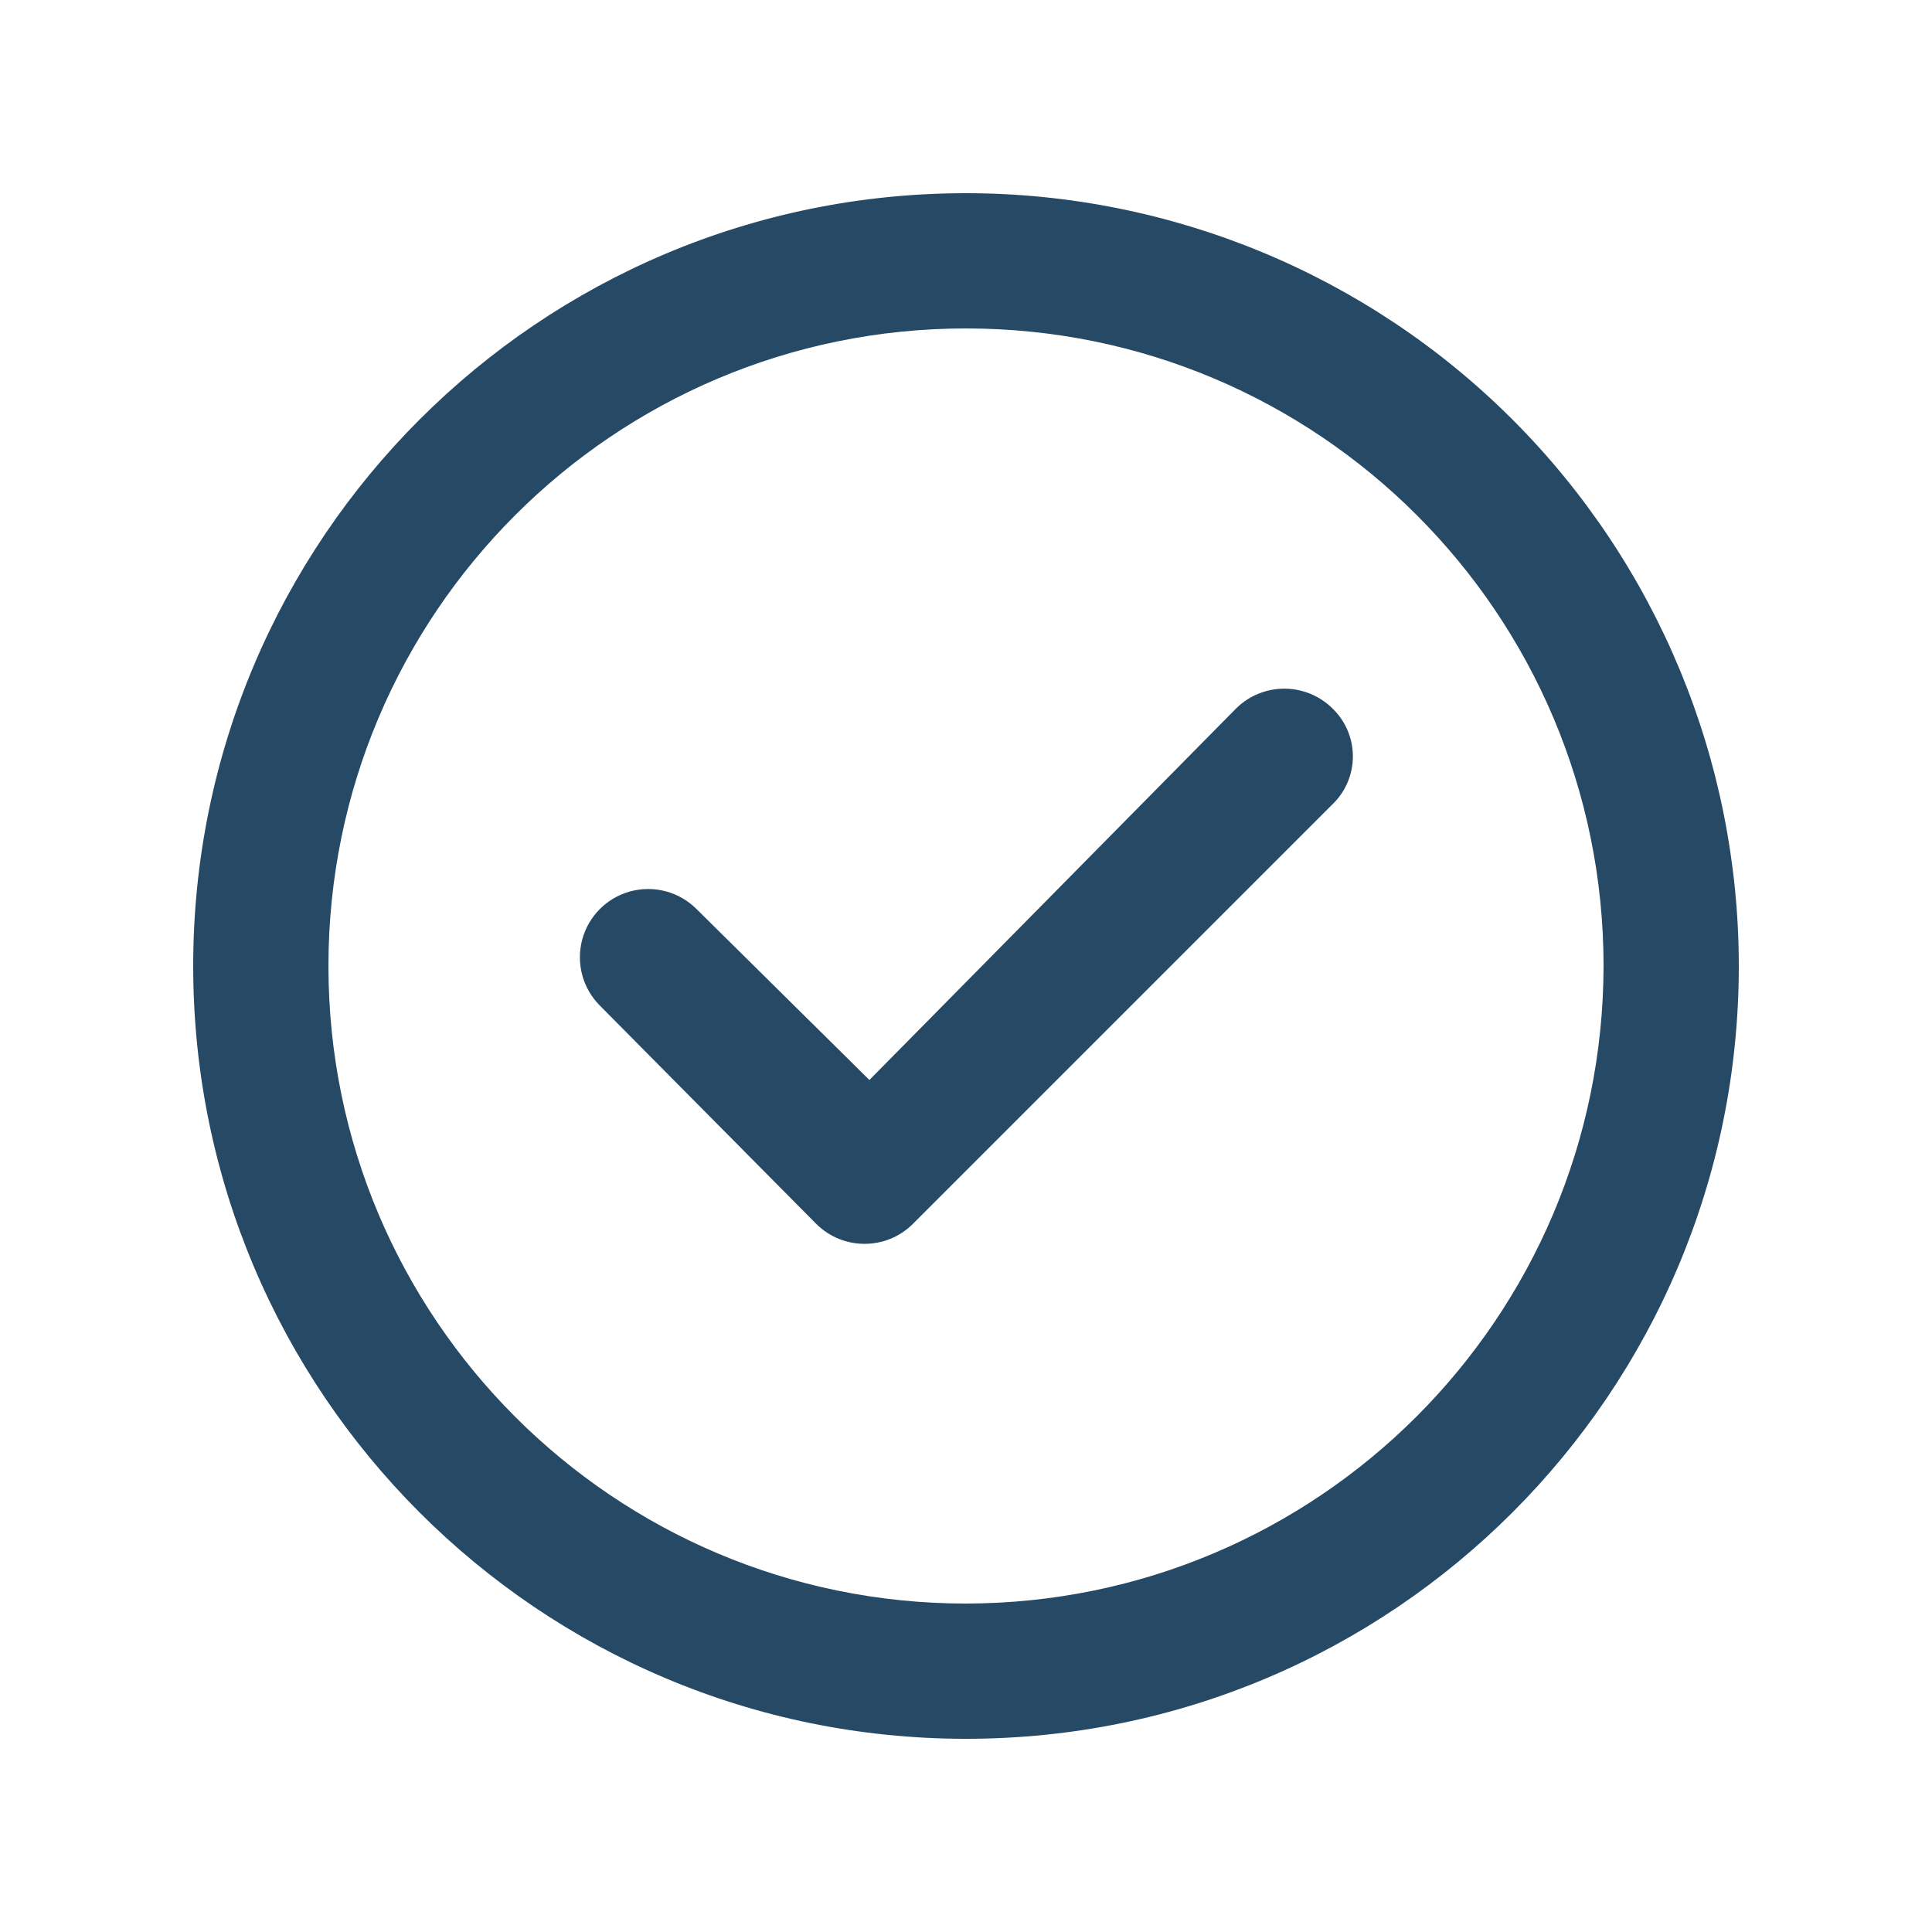
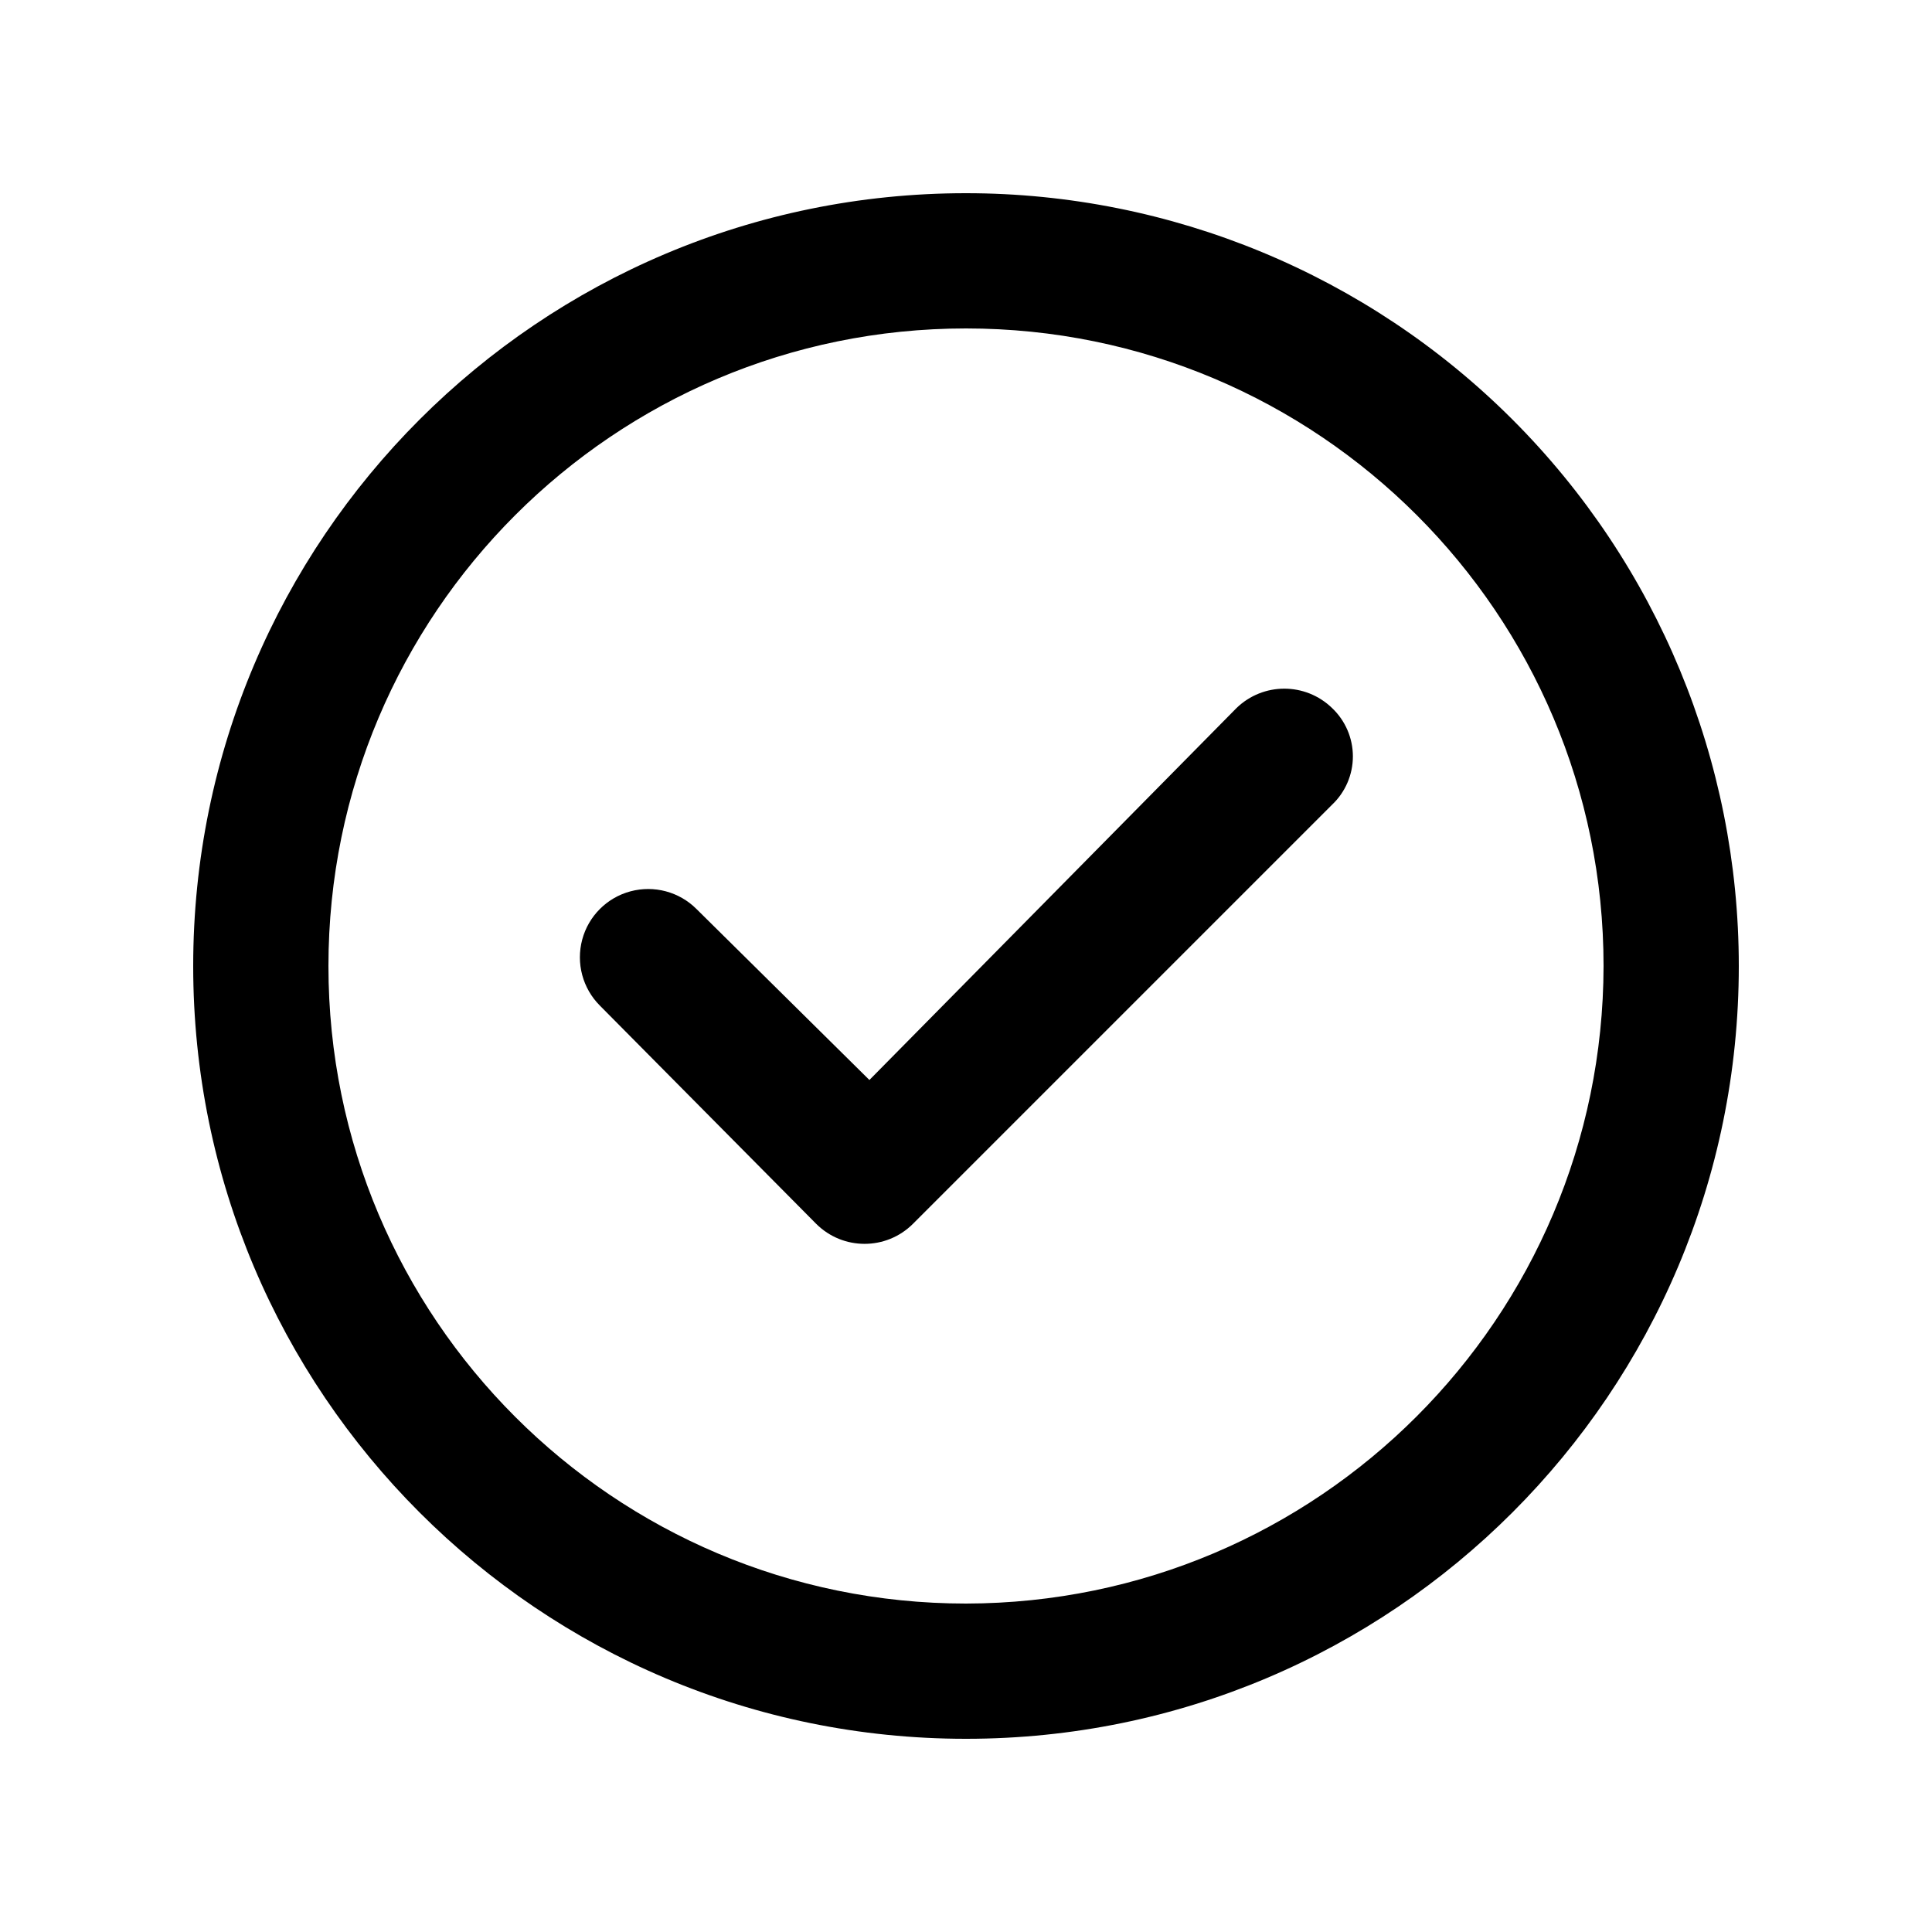
<svg xmlns="http://www.w3.org/2000/svg" width="20" height="20" viewBox="0 0 20 20">
-   <path fill="#264966" d="M10,2 C5.582,2 2,5.582 2,10 C2,14.418 5.582,18 10,18 C14.418,18 18,14.418 18,10 C18,7.878 17.157,5.843 15.657,4.343 C14.157,2.843 12.122,2 10,2 Z M10,16.6 C6.355,16.6 3.4,13.645 3.4,10 C3.4,6.355 6.355,3.4 10,3.4 C13.645,3.4 16.6,6.355 16.6,10 C16.594,13.643 13.643,16.594 10,16.6 Z M13.79,7.33 C13.927,7.46 14.005,7.641 14.005,7.83 C14.005,8.019 13.927,8.2 13.79,8.33 L9.45,12.67 C9.173,12.945 8.727,12.945 8.45,12.67 L6.21,10.41 C6.031,10.231 5.962,9.971 6.027,9.727 C6.092,9.483 6.283,9.292 6.527,9.227 C6.771,9.162 7.031,9.231 7.21,9.41 L9,11.18 L12.8,7.33 C13.076,7.062 13.514,7.062 13.79,7.33 Z" />
+   <path d="M10,2 C5.582,2 2,5.582 2,10 C2,14.418 5.582,18 10,18 C14.418,18 18,14.418 18,10 C18,7.878 17.157,5.843 15.657,4.343 C14.157,2.843 12.122,2 10,2 Z M10,16.6 C6.355,16.6 3.4,13.645 3.4,10 C3.4,6.355 6.355,3.4 10,3.4 C13.645,3.4 16.6,6.355 16.6,10 C16.594,13.643 13.643,16.594 10,16.6 Z M13.79,7.33 C13.927,7.46 14.005,7.641 14.005,7.83 C14.005,8.019 13.927,8.2 13.79,8.33 L9.45,12.67 C9.173,12.945 8.727,12.945 8.45,12.67 L6.21,10.41 C6.031,10.231 5.962,9.971 6.027,9.727 C6.092,9.483 6.283,9.292 6.527,9.227 C6.771,9.162 7.031,9.231 7.21,9.41 L9,11.18 L12.8,7.33 C13.076,7.062 13.514,7.062 13.79,7.33 Z" />
</svg>
